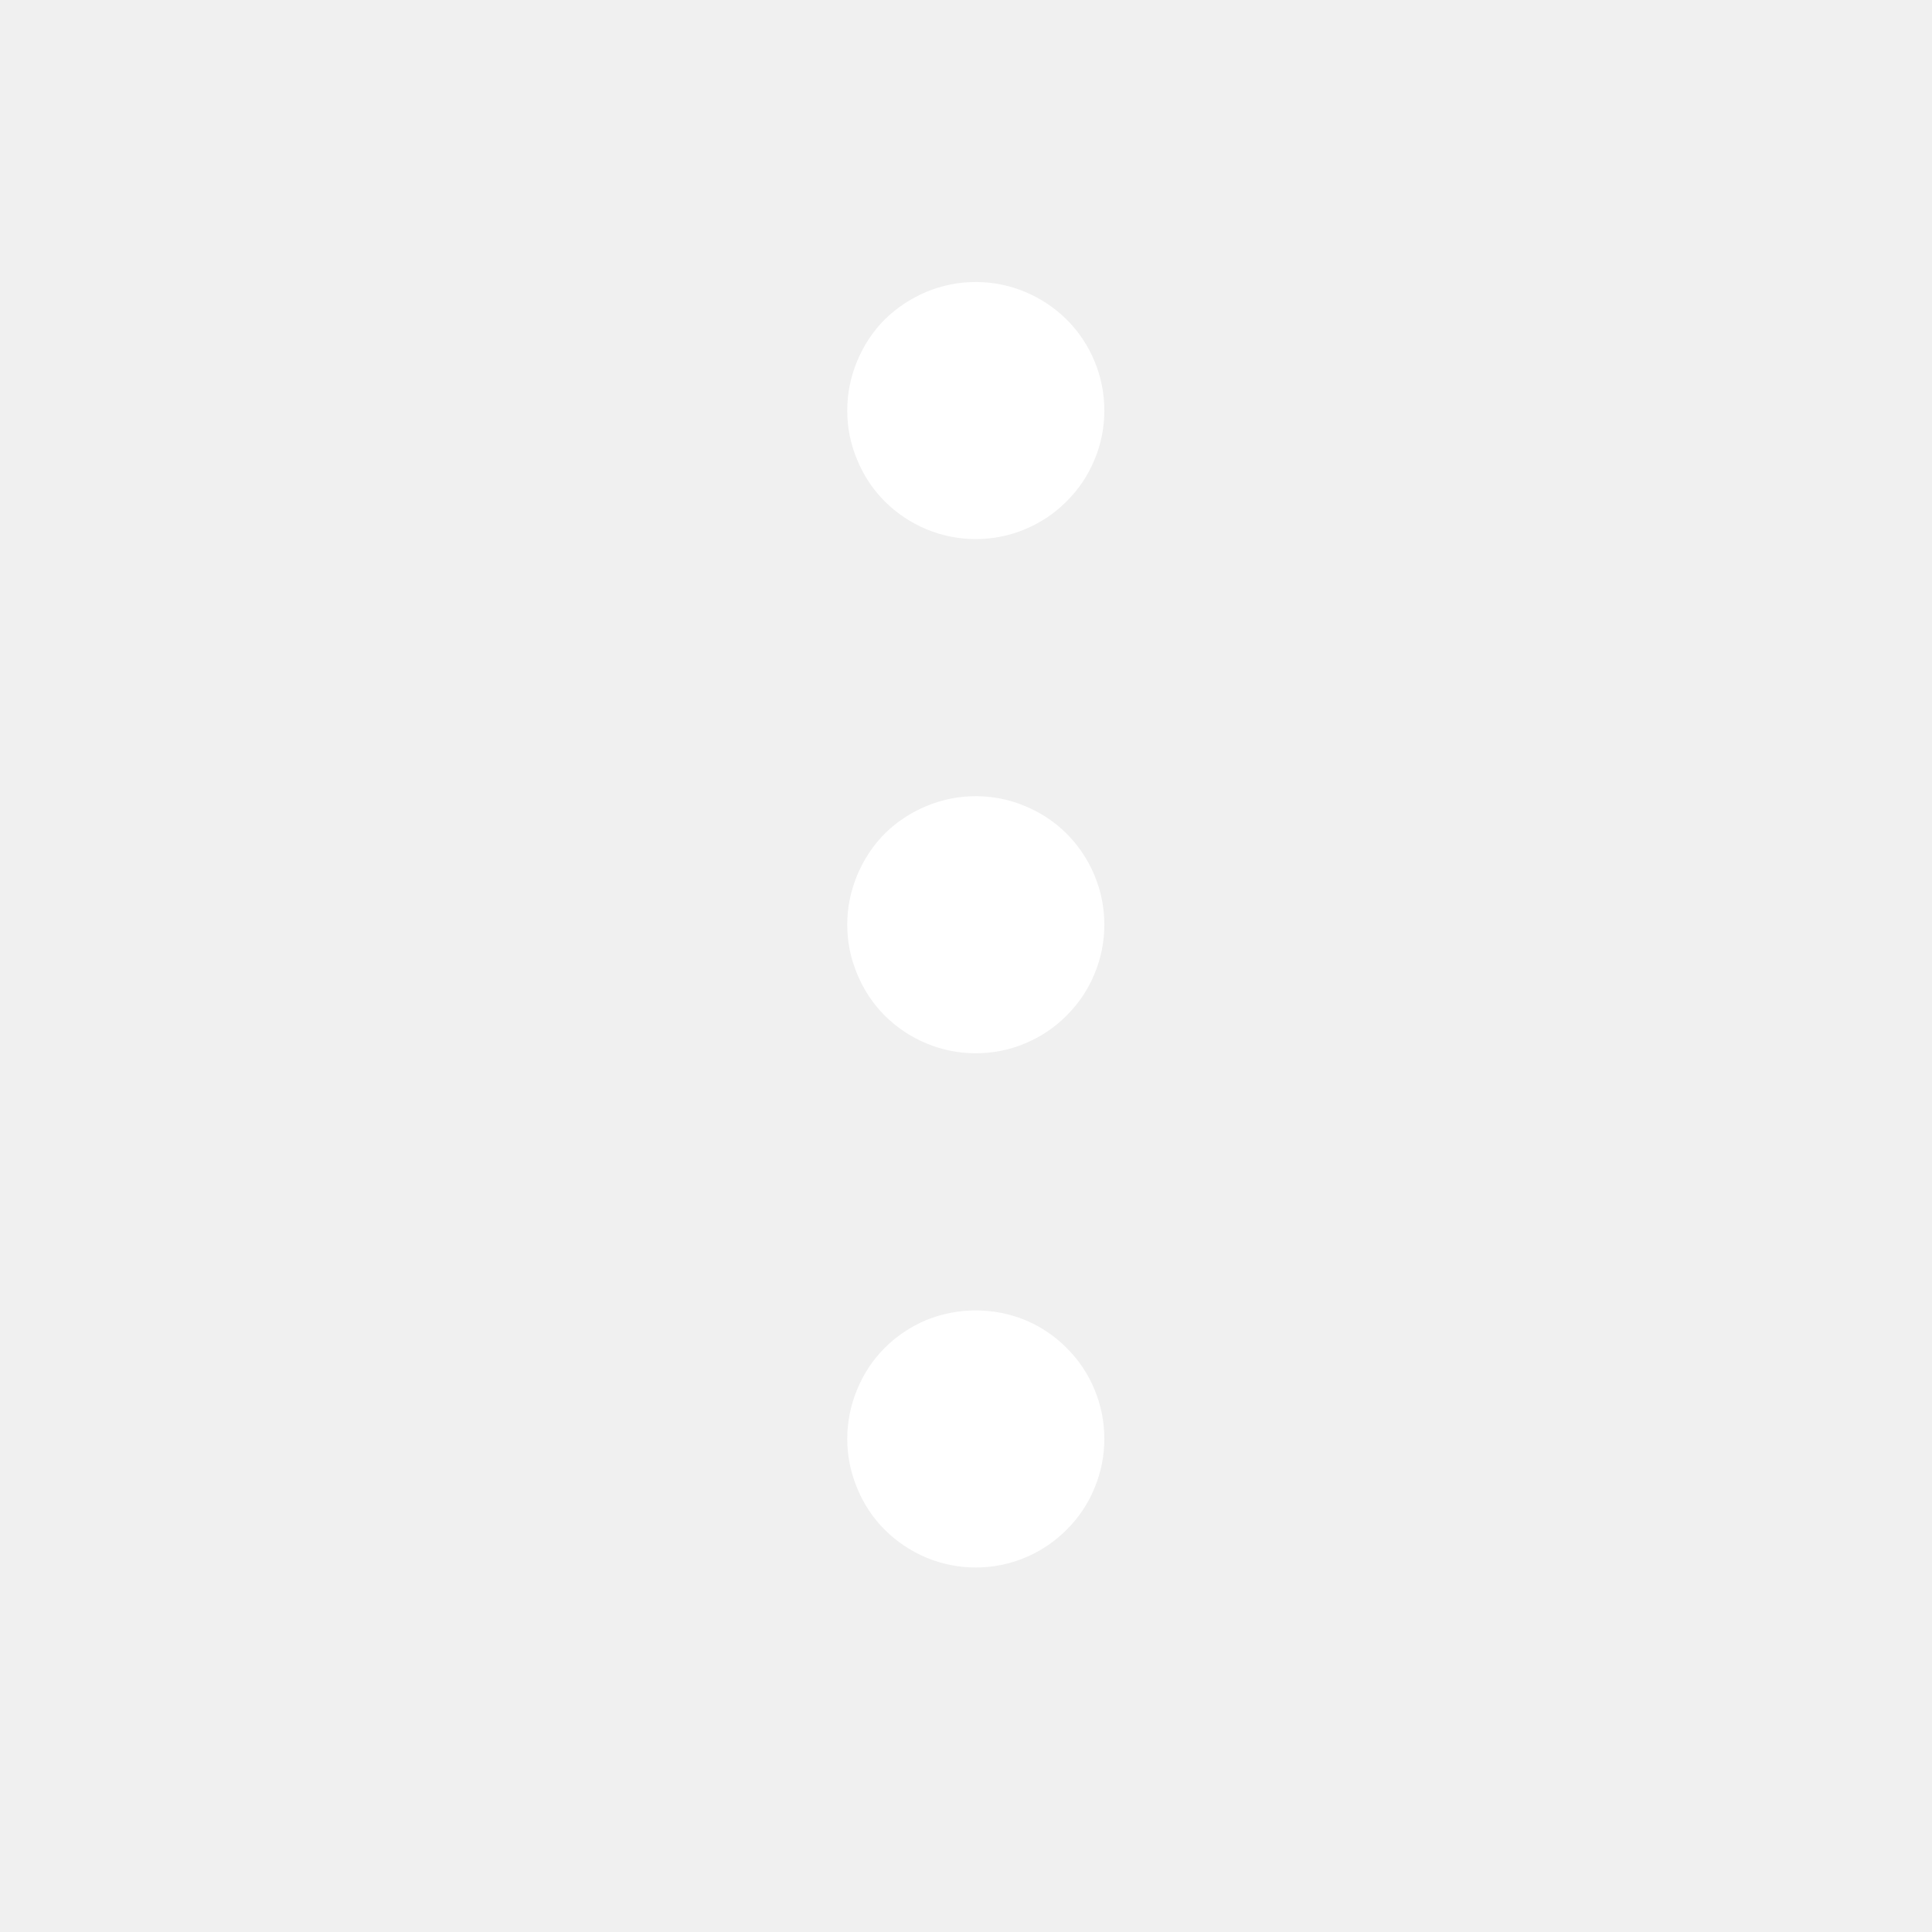
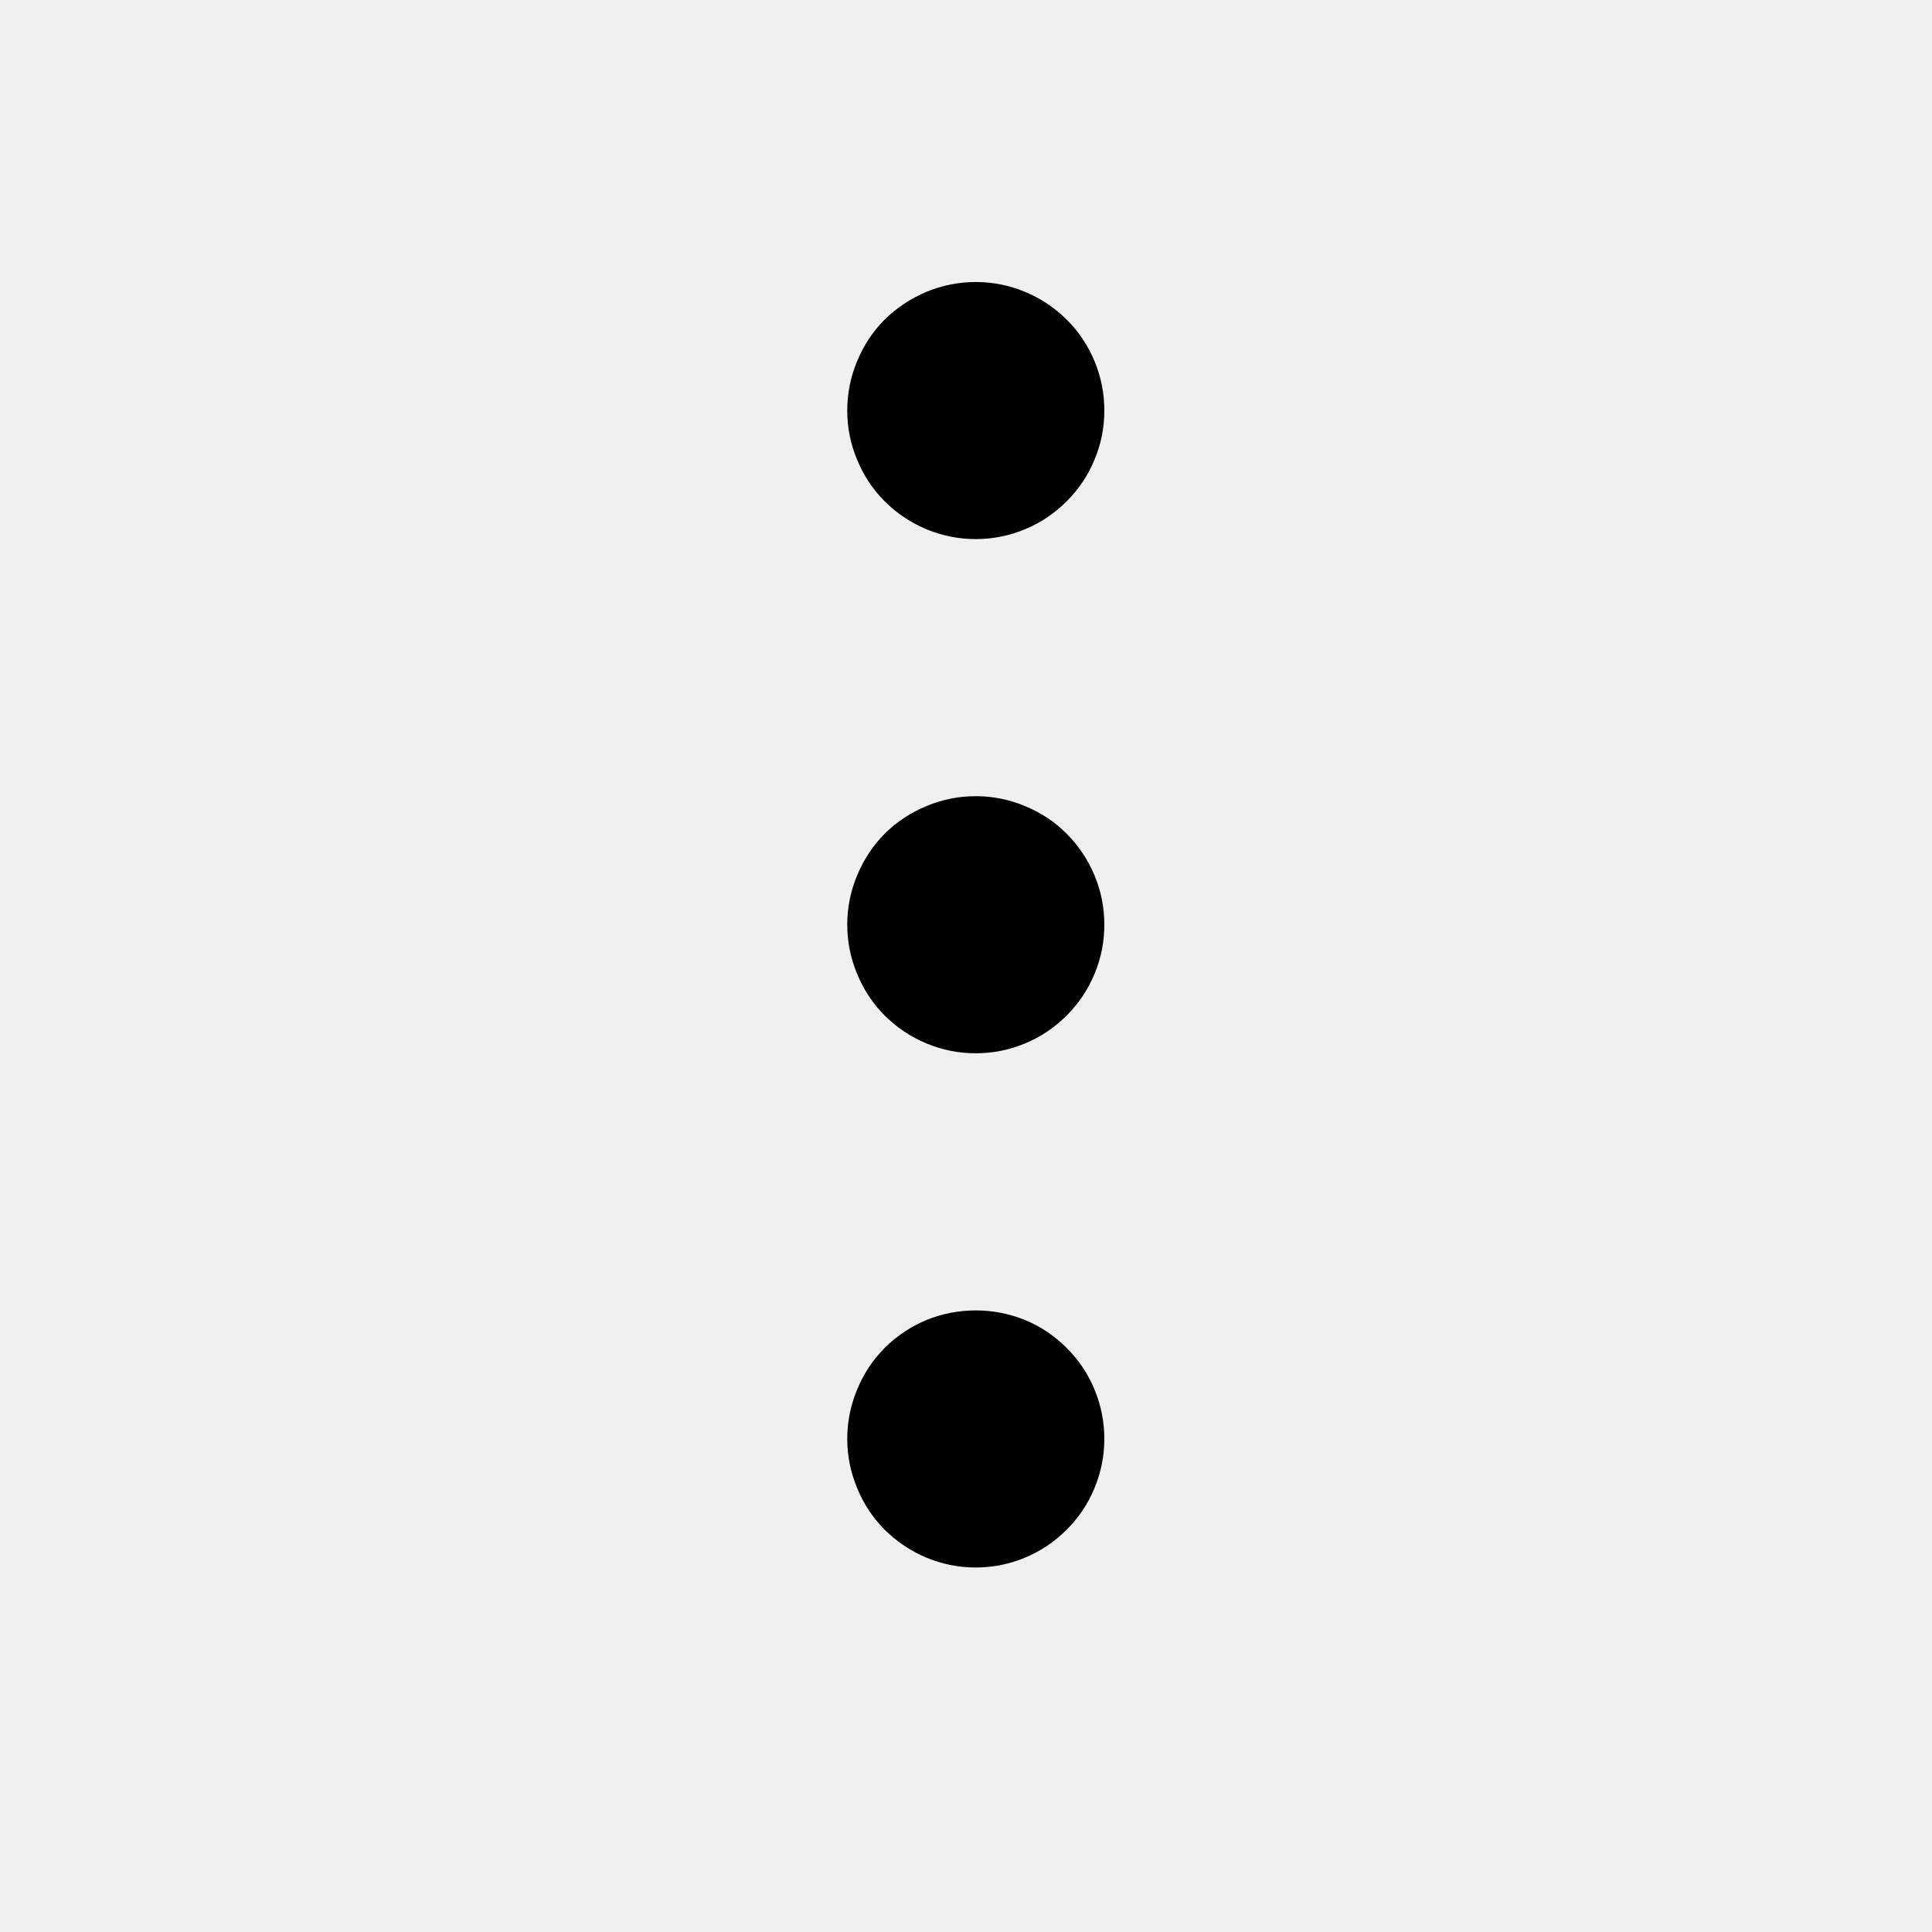
<svg xmlns="http://www.w3.org/2000/svg" width="40" zoomAndPan="magnify" viewBox="0 0 30 30" height="40" preserveAspectRatio="xMidYMid meet" version="1.0">
-   <path fill="#ffffff" d="M 15.152 8.371 C 14.887 8.371 14.633 8.32 14.387 8.219 C 14.145 8.117 13.926 7.973 13.738 7.785 C 13.551 7.598 13.41 7.383 13.309 7.137 C 13.207 6.895 13.156 6.641 13.156 6.375 C 13.156 6.109 13.207 5.855 13.309 5.609 C 13.41 5.367 13.551 5.148 13.738 4.961 C 13.926 4.777 14.145 4.633 14.387 4.531 C 14.633 4.43 14.887 4.379 15.152 4.379 C 15.414 4.379 15.672 4.43 15.914 4.531 C 16.16 4.633 16.375 4.777 16.562 4.961 C 16.75 5.148 16.895 5.367 16.996 5.609 C 17.098 5.855 17.148 6.109 17.148 6.375 C 17.148 6.641 17.098 6.895 16.996 7.137 C 16.895 7.383 16.75 7.598 16.562 7.785 C 16.375 7.973 16.16 8.117 15.914 8.219 C 15.672 8.32 15.414 8.371 15.152 8.371 Z M 15.152 8.371 " fill-opacity="1" fill-rule="nonzero" />
-   <path fill="#ffffff" d="M 15.152 16.355 C 14.887 16.355 14.633 16.305 14.387 16.203 C 14.145 16.102 13.926 15.957 13.738 15.77 C 13.551 15.582 13.41 15.367 13.309 15.121 C 13.207 14.879 13.156 14.621 13.156 14.359 C 13.156 14.094 13.207 13.84 13.309 13.594 C 13.41 13.352 13.551 13.133 13.738 12.945 C 13.926 12.758 14.145 12.617 14.387 12.516 C 14.633 12.414 14.887 12.363 15.152 12.363 C 15.414 12.363 15.672 12.414 15.914 12.516 C 16.16 12.617 16.375 12.758 16.562 12.945 C 16.75 13.133 16.895 13.352 16.996 13.594 C 17.098 13.84 17.148 14.094 17.148 14.359 C 17.148 14.621 17.098 14.879 16.996 15.121 C 16.895 15.367 16.75 15.582 16.562 15.77 C 16.375 15.957 16.16 16.102 15.914 16.203 C 15.672 16.305 15.414 16.355 15.152 16.355 Z M 15.152 16.355 " fill-opacity="1" fill-rule="nonzero" />
-   <path fill="#ffffff" d="M 15.152 24.34 C 14.887 24.34 14.633 24.289 14.387 24.188 C 14.145 24.086 13.926 23.941 13.738 23.754 C 13.551 23.566 13.41 23.352 13.309 23.105 C 13.207 22.859 13.156 22.605 13.156 22.344 C 13.156 22.078 13.207 21.824 13.309 21.578 C 13.41 21.332 13.551 21.117 13.738 20.93 C 13.926 20.742 14.145 20.598 14.387 20.496 C 14.633 20.398 14.887 20.348 15.152 20.348 C 15.414 20.348 15.672 20.398 15.914 20.496 C 16.16 20.598 16.375 20.742 16.562 20.93 C 16.75 21.117 16.895 21.332 16.996 21.578 C 17.098 21.824 17.148 22.078 17.148 22.344 C 17.148 22.605 17.098 22.859 16.996 23.105 C 16.895 23.352 16.75 23.566 16.562 23.754 C 16.375 23.941 16.16 24.086 15.914 24.188 C 15.672 24.289 15.414 24.34 15.152 24.34 Z M 15.152 24.34 " fill-opacity="1" fill-rule="nonzero" />
+   <path fill="currentColor" d="M 15.152 8.371 C 14.887 8.371 14.633 8.32 14.387 8.219 C 14.145 8.117 13.926 7.973 13.738 7.785 C 13.551 7.598 13.41 7.383 13.309 7.137 C 13.207 6.895 13.156 6.641 13.156 6.375 C 13.156 6.109 13.207 5.855 13.309 5.609 C 13.41 5.367 13.551 5.148 13.738 4.961 C 13.926 4.777 14.145 4.633 14.387 4.531 C 14.633 4.43 14.887 4.379 15.152 4.379 C 15.414 4.379 15.672 4.43 15.914 4.531 C 16.16 4.633 16.375 4.777 16.562 4.961 C 16.75 5.148 16.895 5.367 16.996 5.609 C 17.098 5.855 17.148 6.109 17.148 6.375 C 17.148 6.641 17.098 6.895 16.996 7.137 C 16.895 7.383 16.75 7.598 16.562 7.785 C 16.375 7.973 16.16 8.117 15.914 8.219 C 15.672 8.32 15.414 8.371 15.152 8.371 Z M 15.152 8.371 " fill-opacity="1" fill-rule="nonzero" />
+   <path fill="currentColor" d="M 15.152 16.355 C 14.887 16.355 14.633 16.305 14.387 16.203 C 14.145 16.102 13.926 15.957 13.738 15.77 C 13.551 15.582 13.41 15.367 13.309 15.121 C 13.207 14.879 13.156 14.621 13.156 14.359 C 13.156 14.094 13.207 13.84 13.309 13.594 C 13.41 13.352 13.551 13.133 13.738 12.945 C 13.926 12.758 14.145 12.617 14.387 12.516 C 14.633 12.414 14.887 12.363 15.152 12.363 C 15.414 12.363 15.672 12.414 15.914 12.516 C 16.16 12.617 16.375 12.758 16.562 12.945 C 16.75 13.133 16.895 13.352 16.996 13.594 C 17.098 13.84 17.148 14.094 17.148 14.359 C 17.148 14.621 17.098 14.879 16.996 15.121 C 16.895 15.367 16.75 15.582 16.562 15.77 C 16.375 15.957 16.16 16.102 15.914 16.203 C 15.672 16.305 15.414 16.355 15.152 16.355 Z M 15.152 16.355 " fill-opacity="1" fill-rule="nonzero" />
+   <path fill="currentColor" d="M 15.152 24.34 C 14.887 24.34 14.633 24.289 14.387 24.188 C 14.145 24.086 13.926 23.941 13.738 23.754 C 13.551 23.566 13.41 23.352 13.309 23.105 C 13.207 22.859 13.156 22.605 13.156 22.344 C 13.156 22.078 13.207 21.824 13.309 21.578 C 13.41 21.332 13.551 21.117 13.738 20.93 C 13.926 20.742 14.145 20.598 14.387 20.496 C 14.633 20.398 14.887 20.348 15.152 20.348 C 15.414 20.348 15.672 20.398 15.914 20.496 C 16.16 20.598 16.375 20.742 16.562 20.93 C 16.75 21.117 16.895 21.332 16.996 21.578 C 17.098 21.824 17.148 22.078 17.148 22.344 C 17.148 22.605 17.098 22.859 16.996 23.105 C 16.895 23.352 16.75 23.566 16.562 23.754 C 16.375 23.941 16.16 24.086 15.914 24.188 C 15.672 24.289 15.414 24.34 15.152 24.34 Z M 15.152 24.34 " fill-opacity="1" fill-rule="nonzero" />
</svg>
